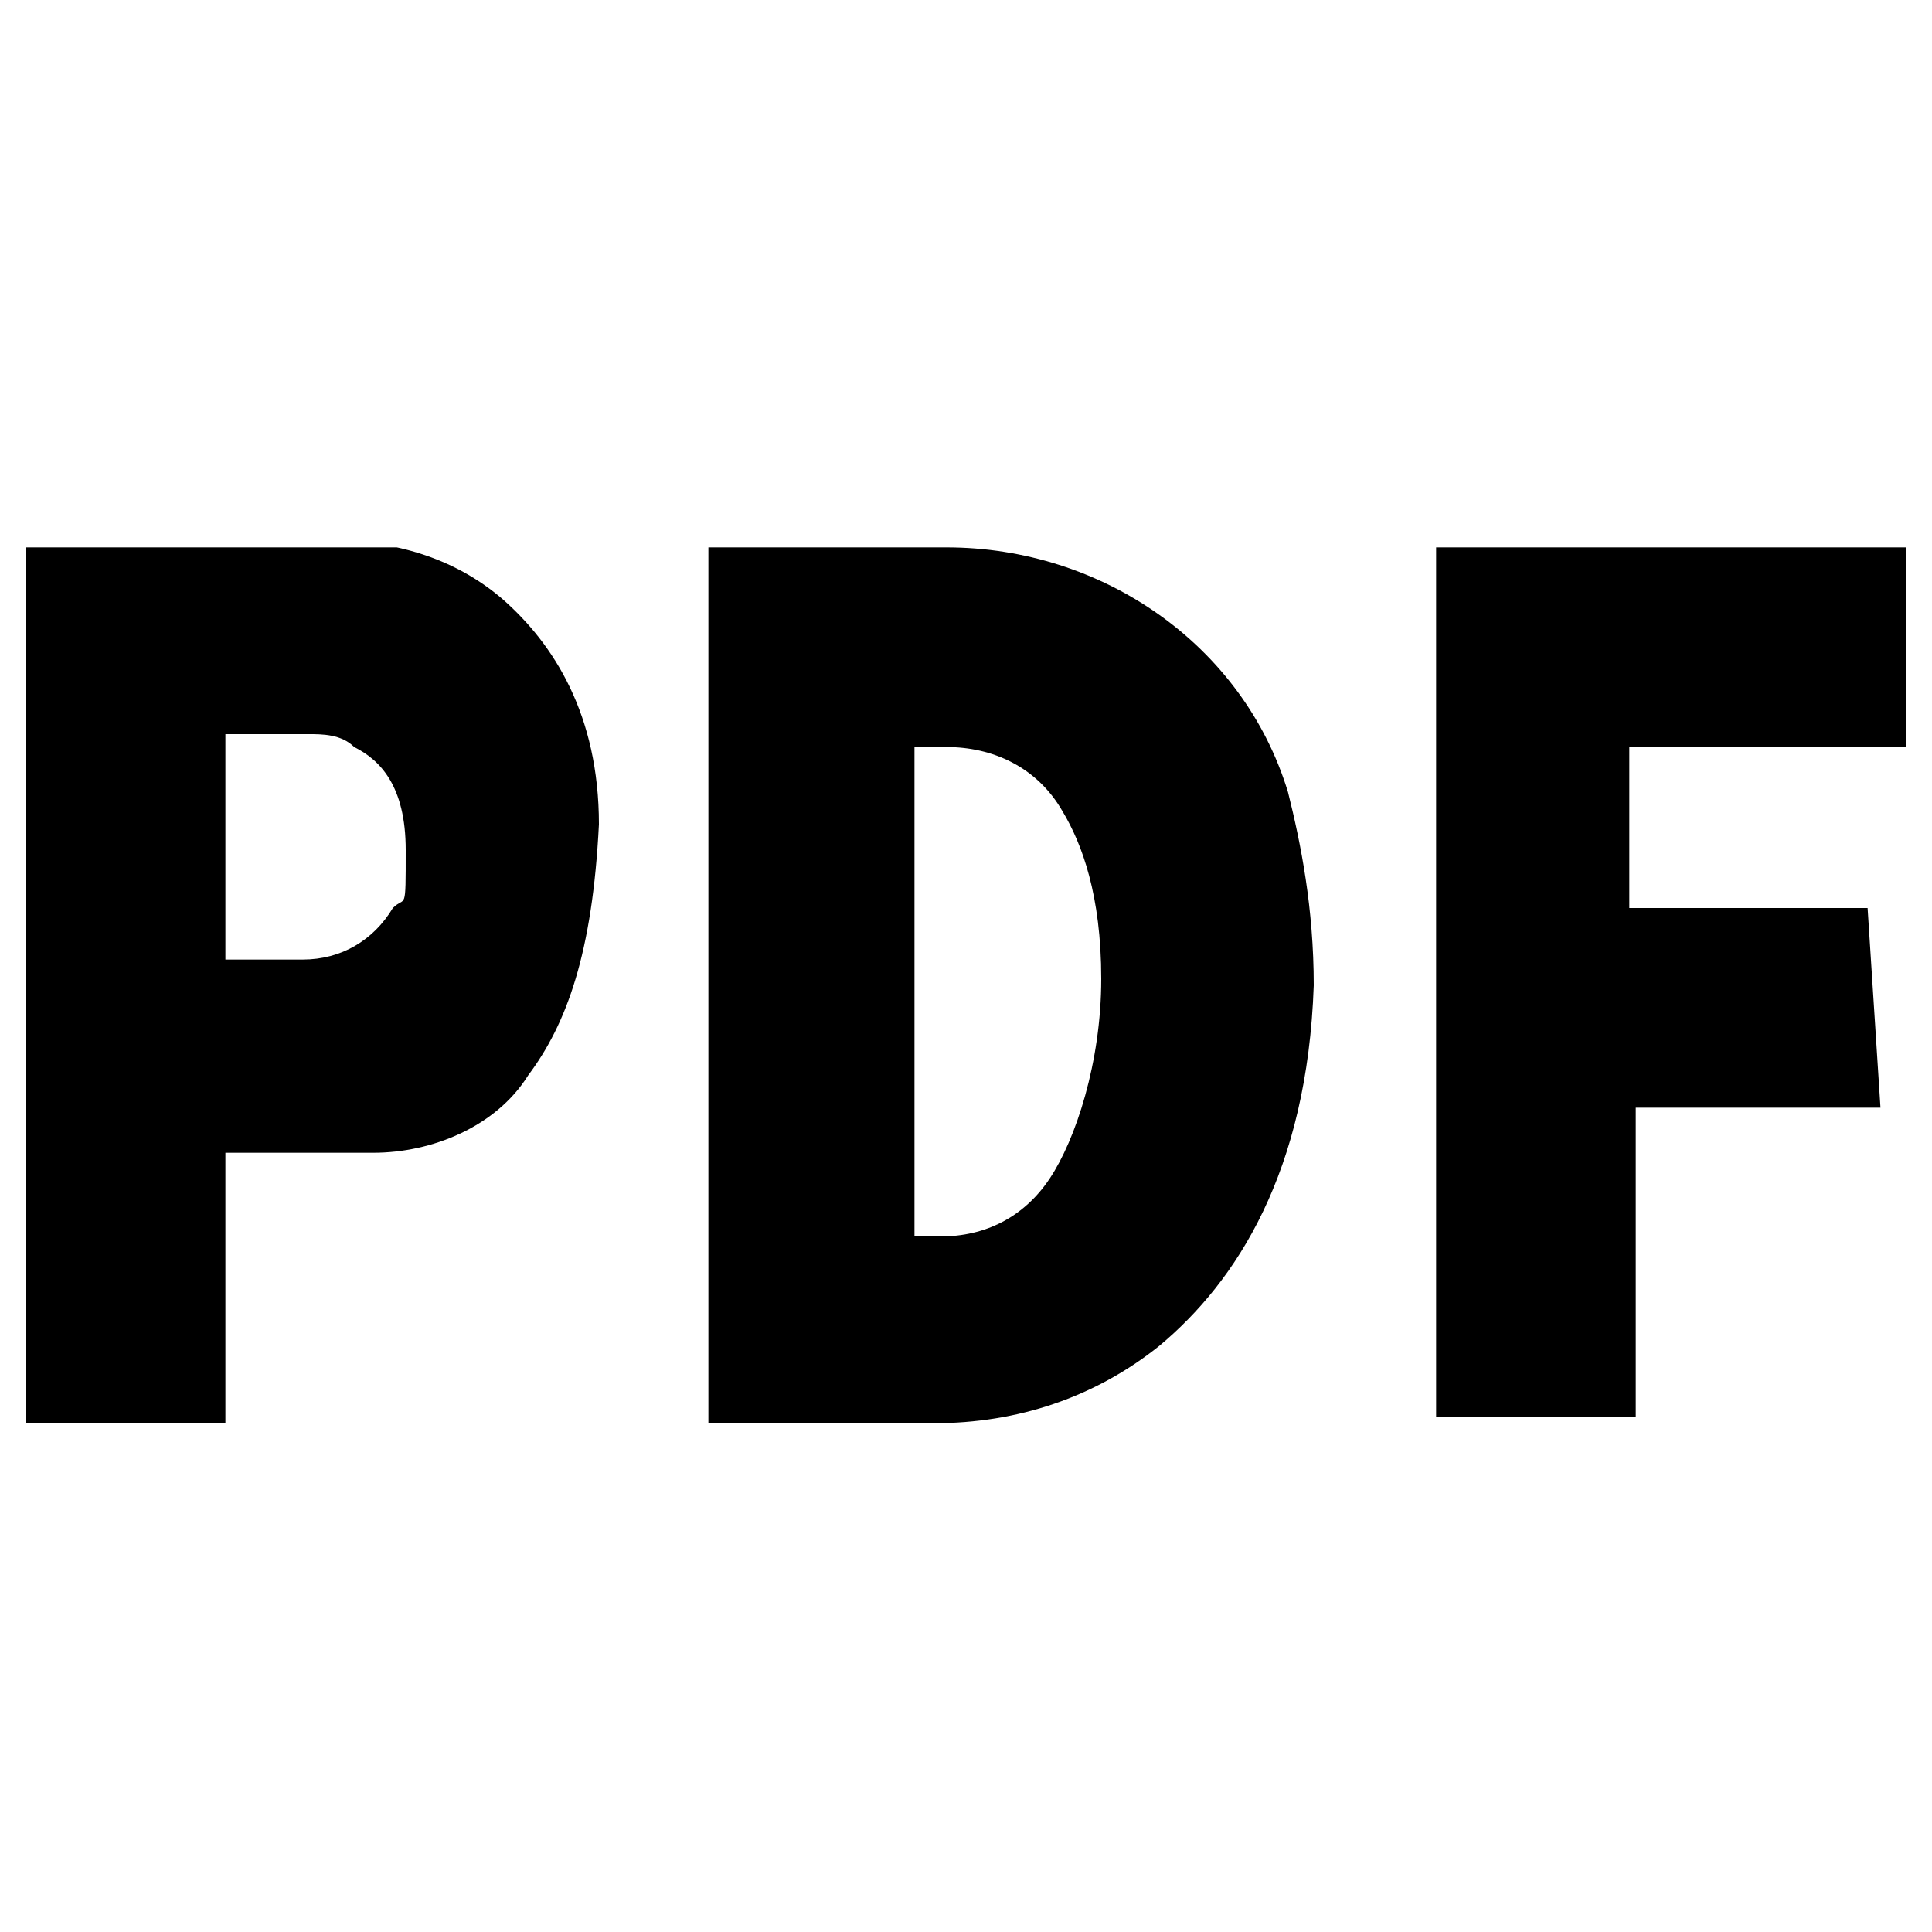
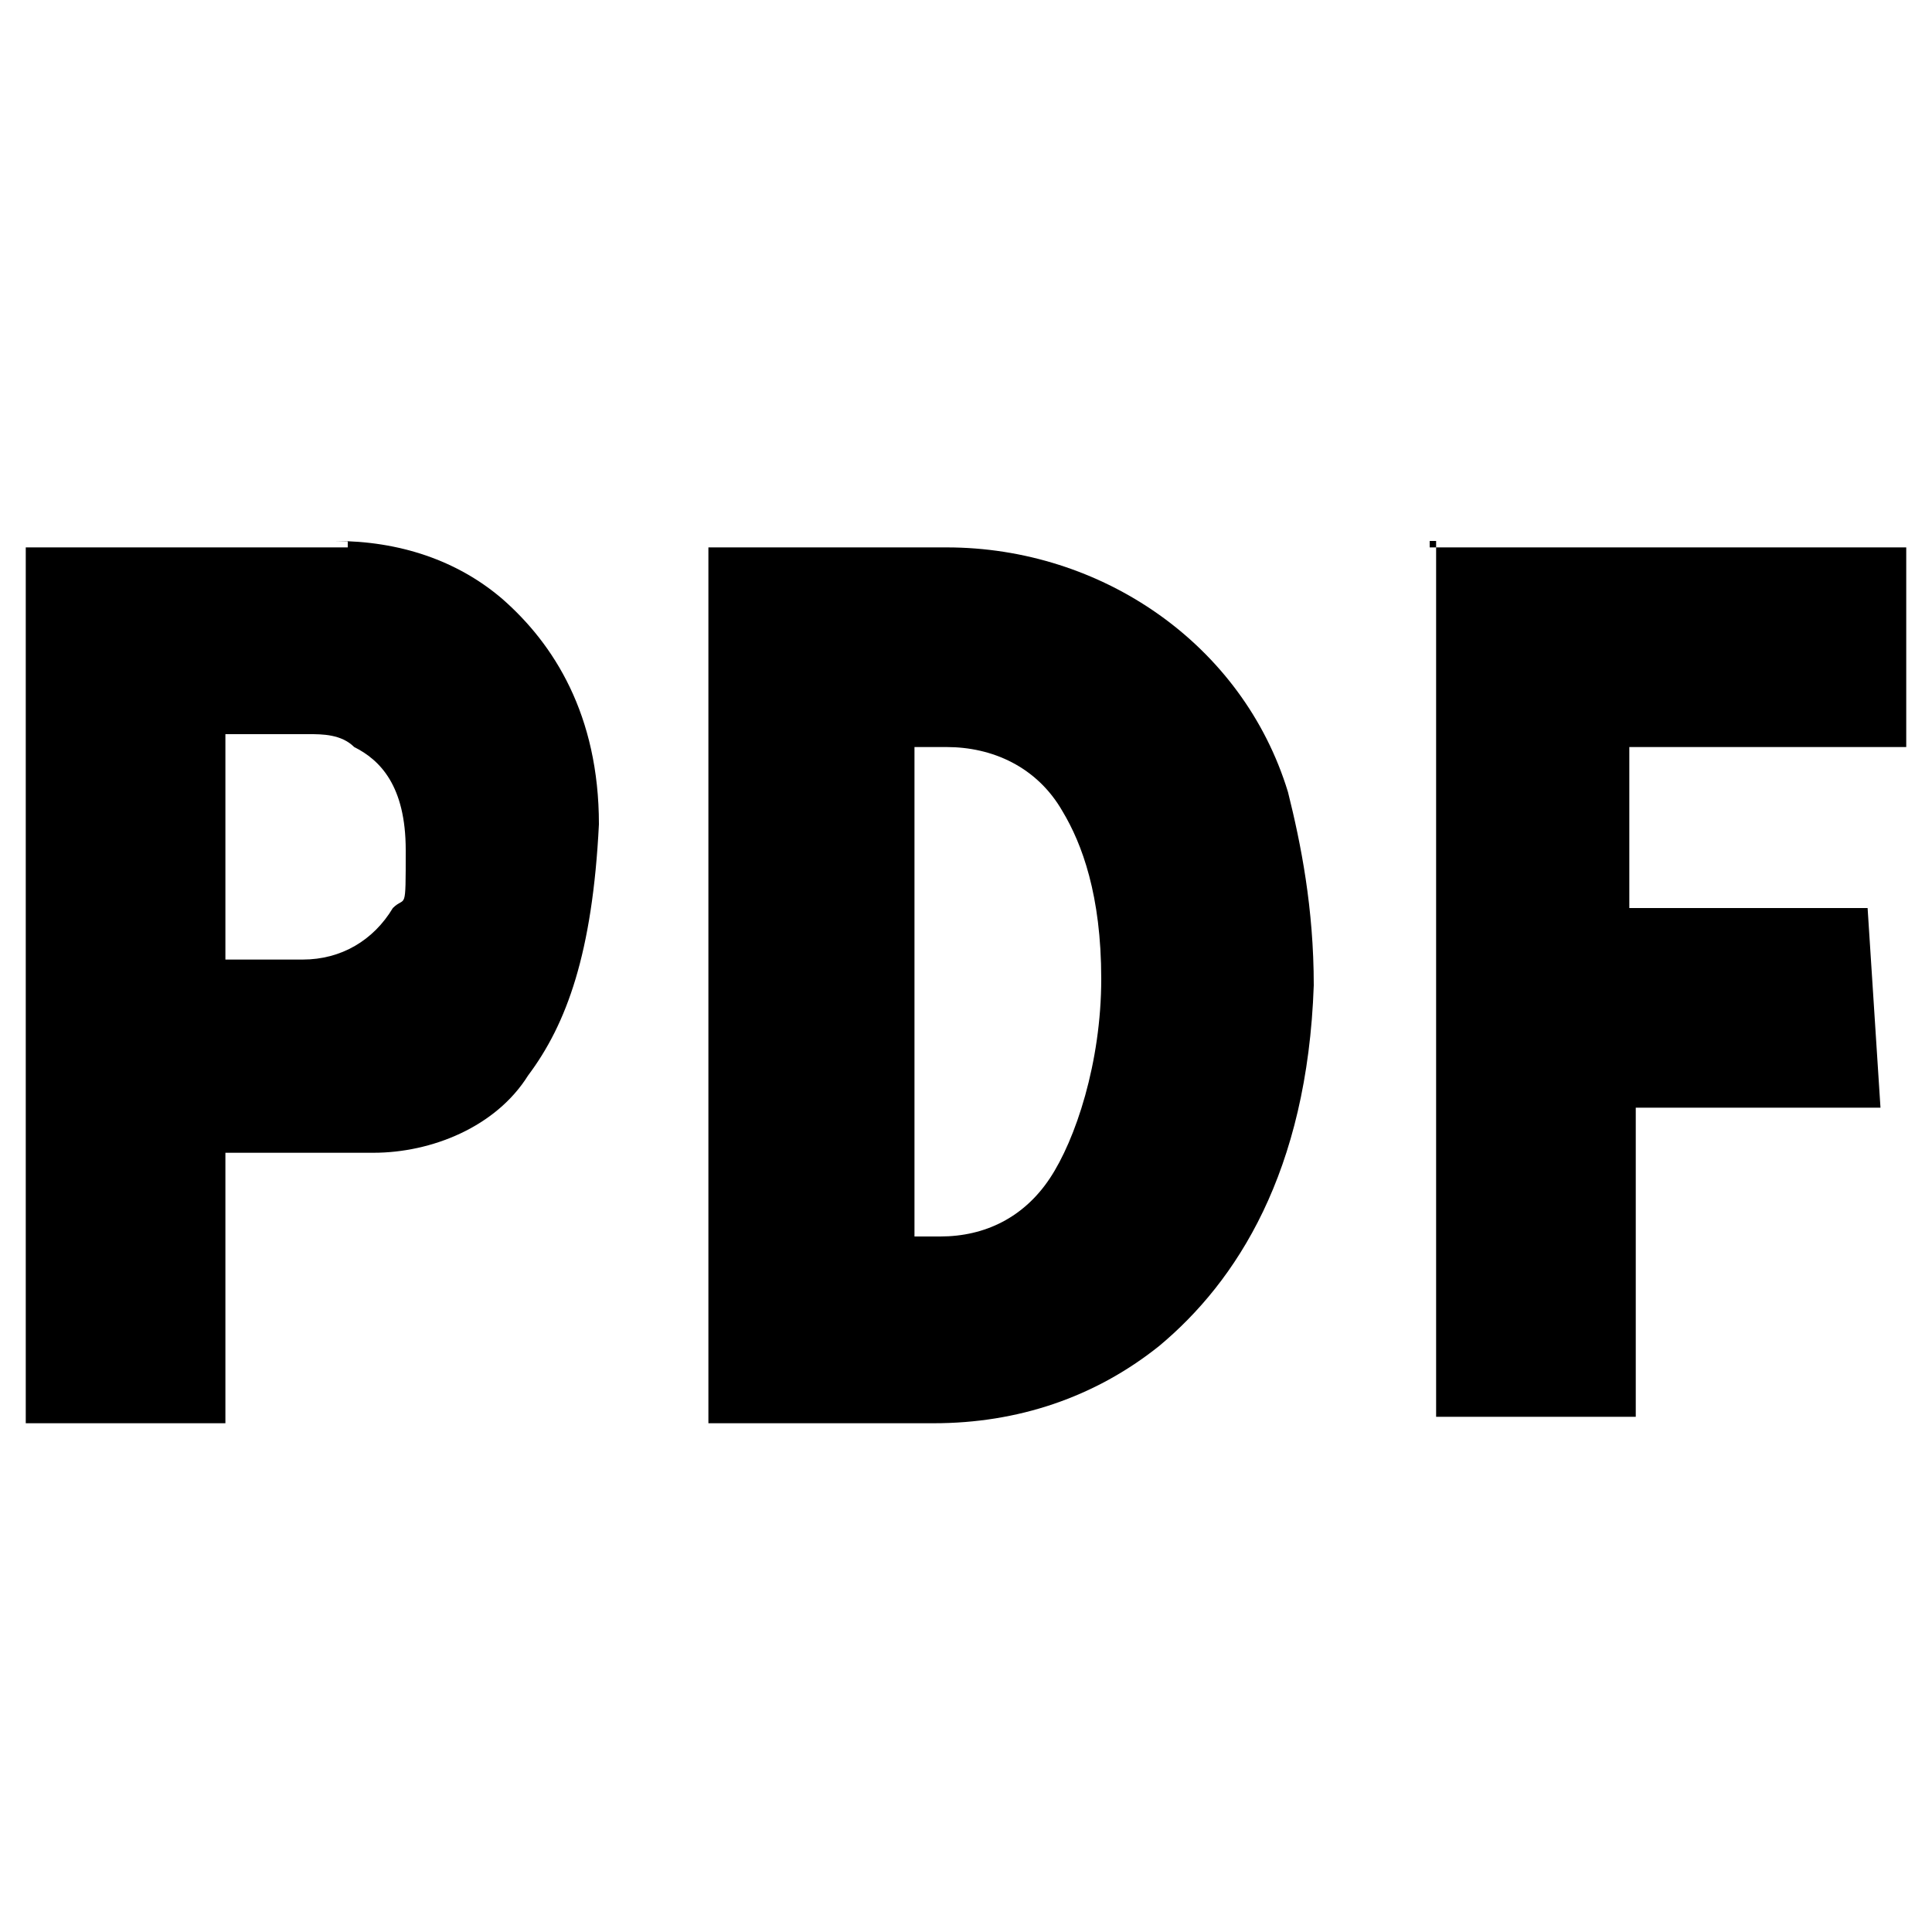
<svg xmlns="http://www.w3.org/2000/svg" id="Layer_3" version="1.1" viewBox="0 0 30 30">
-   <defs>
-     <clipPath id="clippath">
-       <rect x=".4" y="8.5" width="29.2" height="13.6" fill="none" />
-     </clipPath>
-   </defs>
-   <g clip-path="url(#clippath)">
-     <g>
-       <path fill="currentColor" d="M5.4,8.5H.4v13.6h3.1v-4.2h2.3c.9,0,1.9-.4,2.4-1.2.6-.8,1-1.9,1.1-3.9,0-1.7-.7-2.8-1.5-3.5-.7-.6-1.6-.9-2.6-.9h.2ZM4.8,14.9h-1.3v-3.5h1.3c.2,0,.5,0,.7.2.4.2.8.6.8,1.6s0,.7-.2.9c-.3.5-.8.8-1.4.8h0Z" />
-       <path fill="currentColor" d="M14.7,8.5h-3.7v13.6h3.5c1.3,0,2.5-.4,3.5-1.2,1.2-1,2.3-2.7,2.4-5.6,0-1.2-.2-2.2-.4-3-.7-2.3-2.9-3.8-5.3-3.8ZM14.6,19.2h-.4v-7.6h.5c.7,0,1.4.3,1.8,1,.3.5.6,1.3.6,2.6s-.4,2.5-.8,3.1-1,.9-1.7.9h0Z" />
-       <path fill="currentColor" d="M22.2,8.5h7.4v3.1h-4.3v2.5h3.7l.2,3.1h-3.8v4.8h-3.1v-13.6h-.1Z" />
-     </g>
+   <g>
+     <path fill="currentColor" d="M5.4,8.5H.4v13.6h3.1v-4.2h2.3c.9,0,1.9-.4,2.4-1.2.6-.8,1-1.9,1.1-3.9,0-1.7-.7-2.8-1.5-3.5-.7-.6-1.6-.9-2.6-.9h.2ZM4.8,14.9h-1.3v-3.5h1.3c.2,0,.5,0,.7.2.4.2.8.6.8,1.6s0,.7-.2.9c-.3.5-.8.8-1.4.8h0Z" />
+     <path fill="currentColor" d="M14.7,8.5h-3.7v13.6h3.5c1.3,0,2.5-.4,3.5-1.2,1.2-1,2.3-2.7,2.4-5.6,0-1.2-.2-2.2-.4-3-.7-2.3-2.9-3.8-5.3-3.8ZM14.6,19.2h-.4v-7.6h.5c.7,0,1.4.3,1.8,1,.3.5.6,1.3.6,2.6s-.4,2.5-.8,3.1-1,.9-1.7.9h0Z" />
+     <path fill="currentColor" d="M22.2,8.5h7.4v3.1h-4.3v2.5h3.7l.2,3.1h-3.8v4.8h-3.1v-13.6h-.1Z" />
  </g>
</svg>
